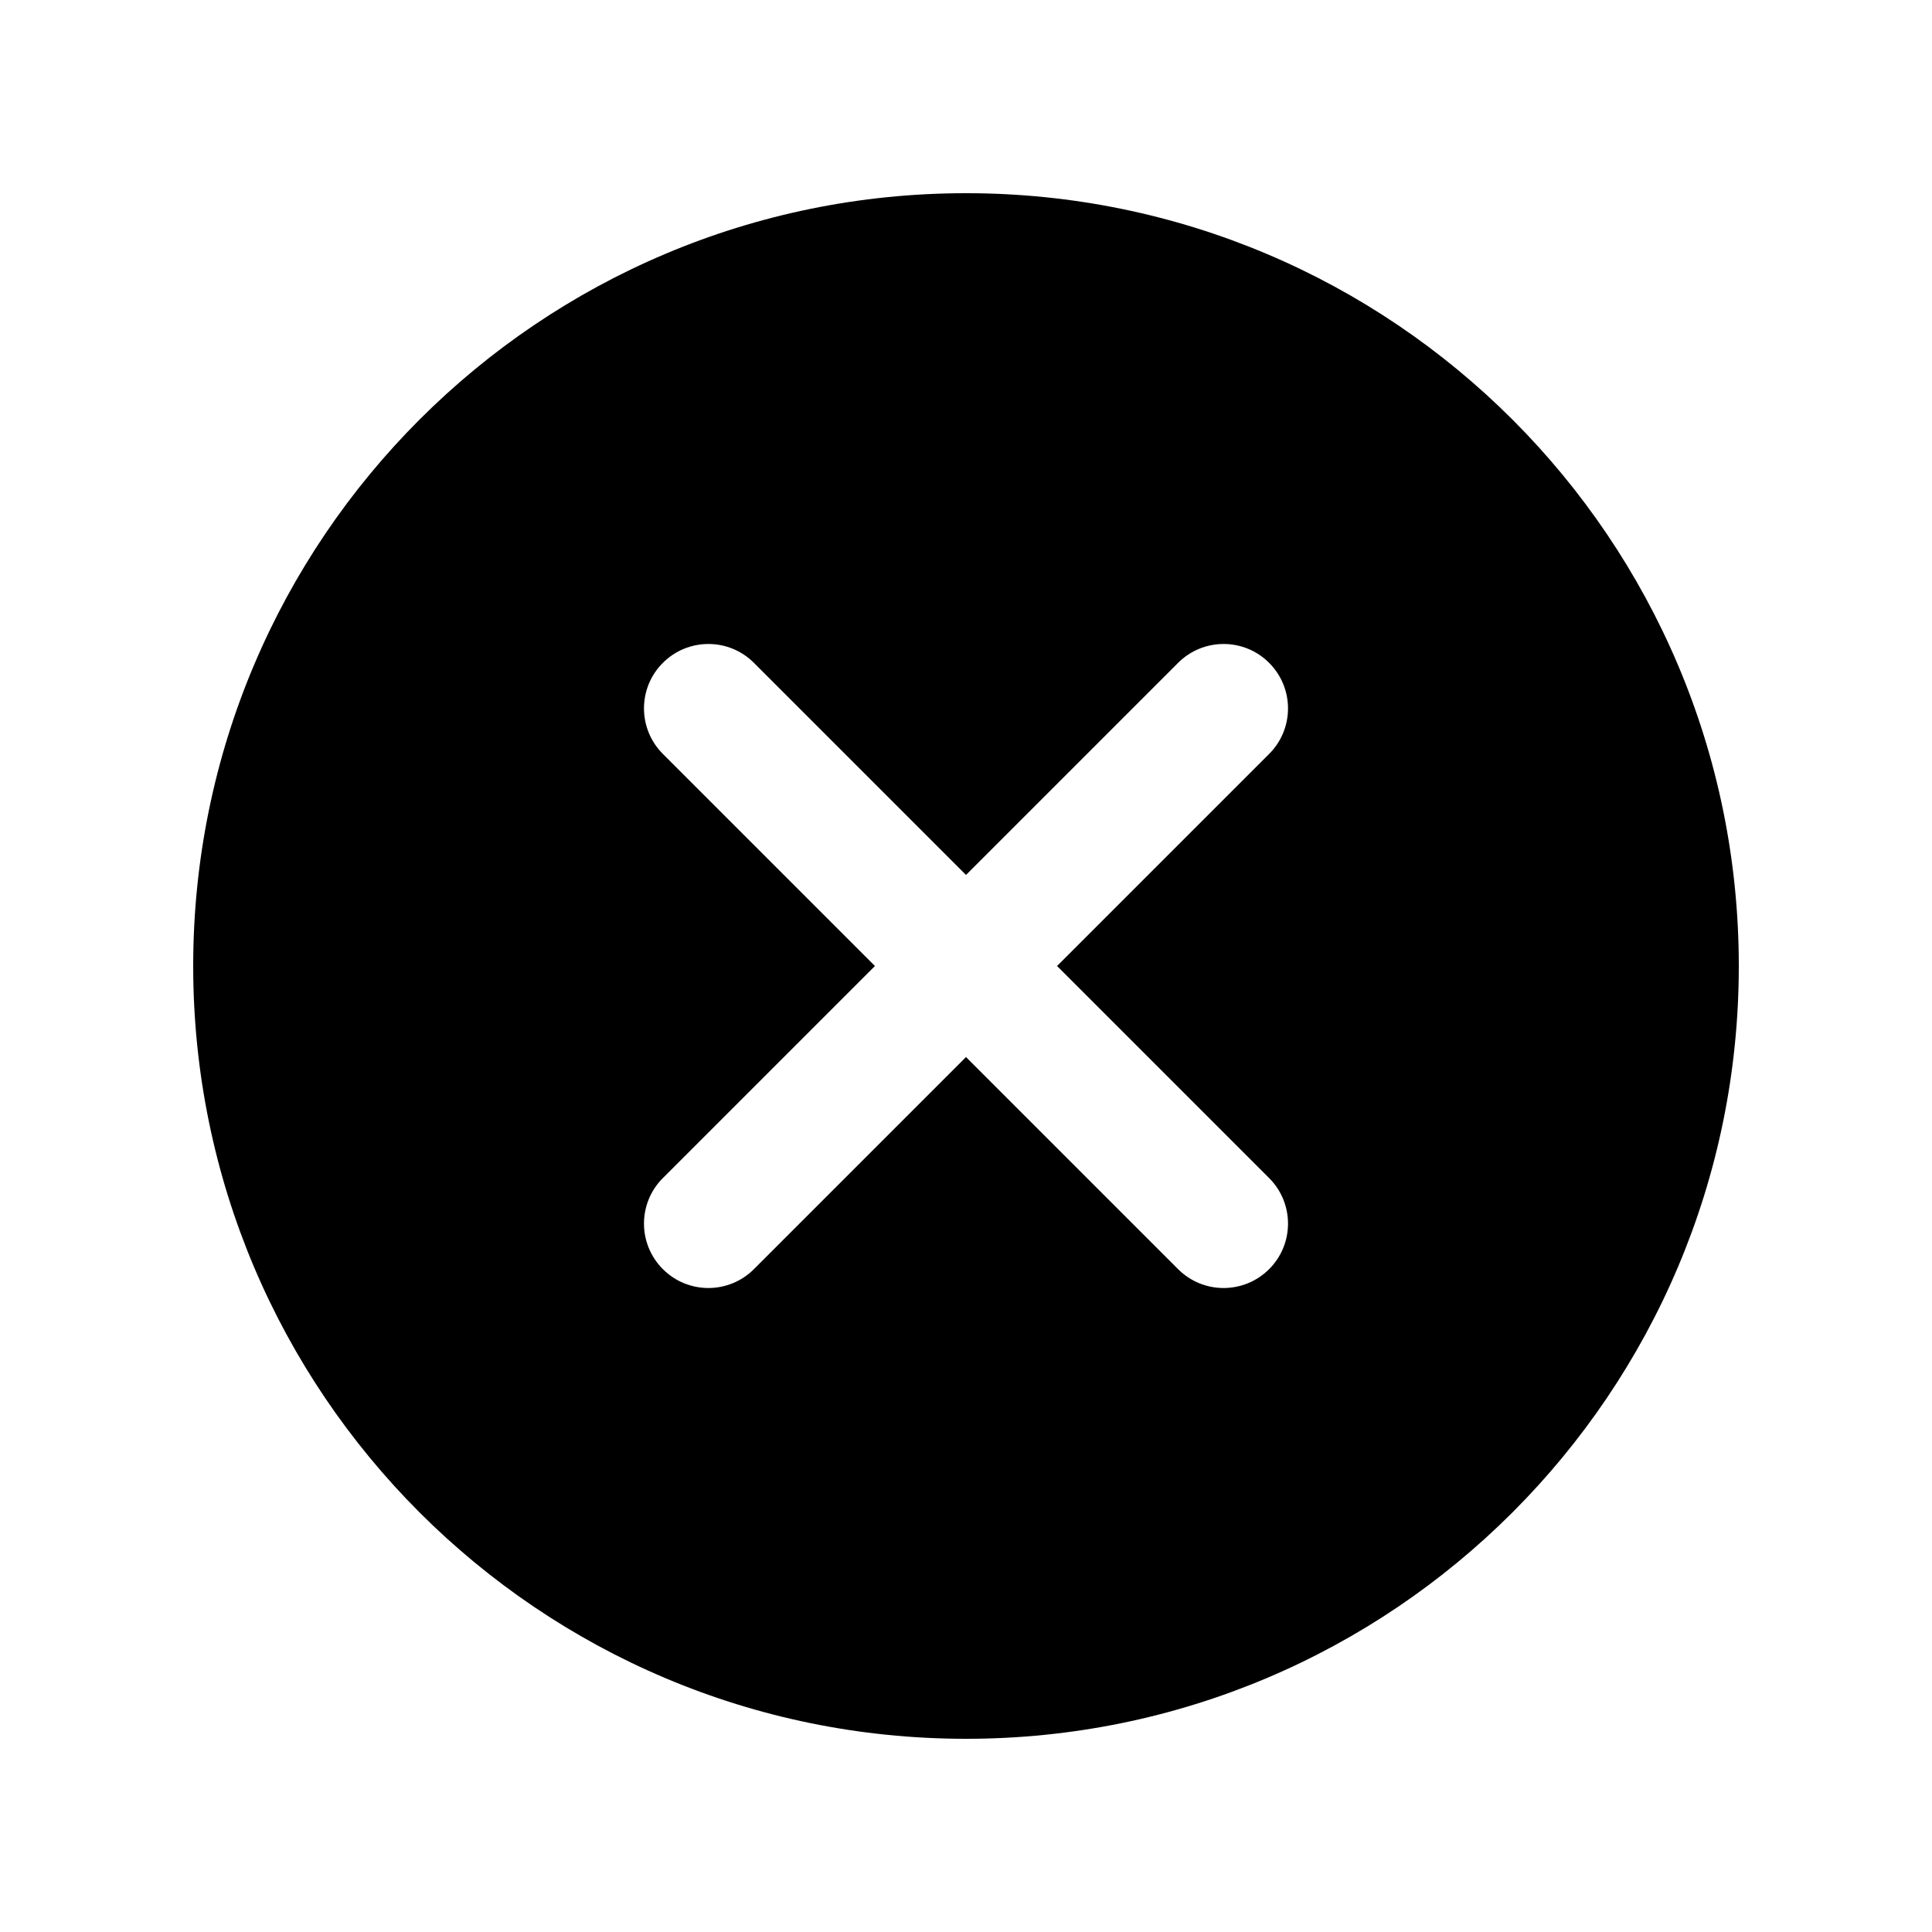
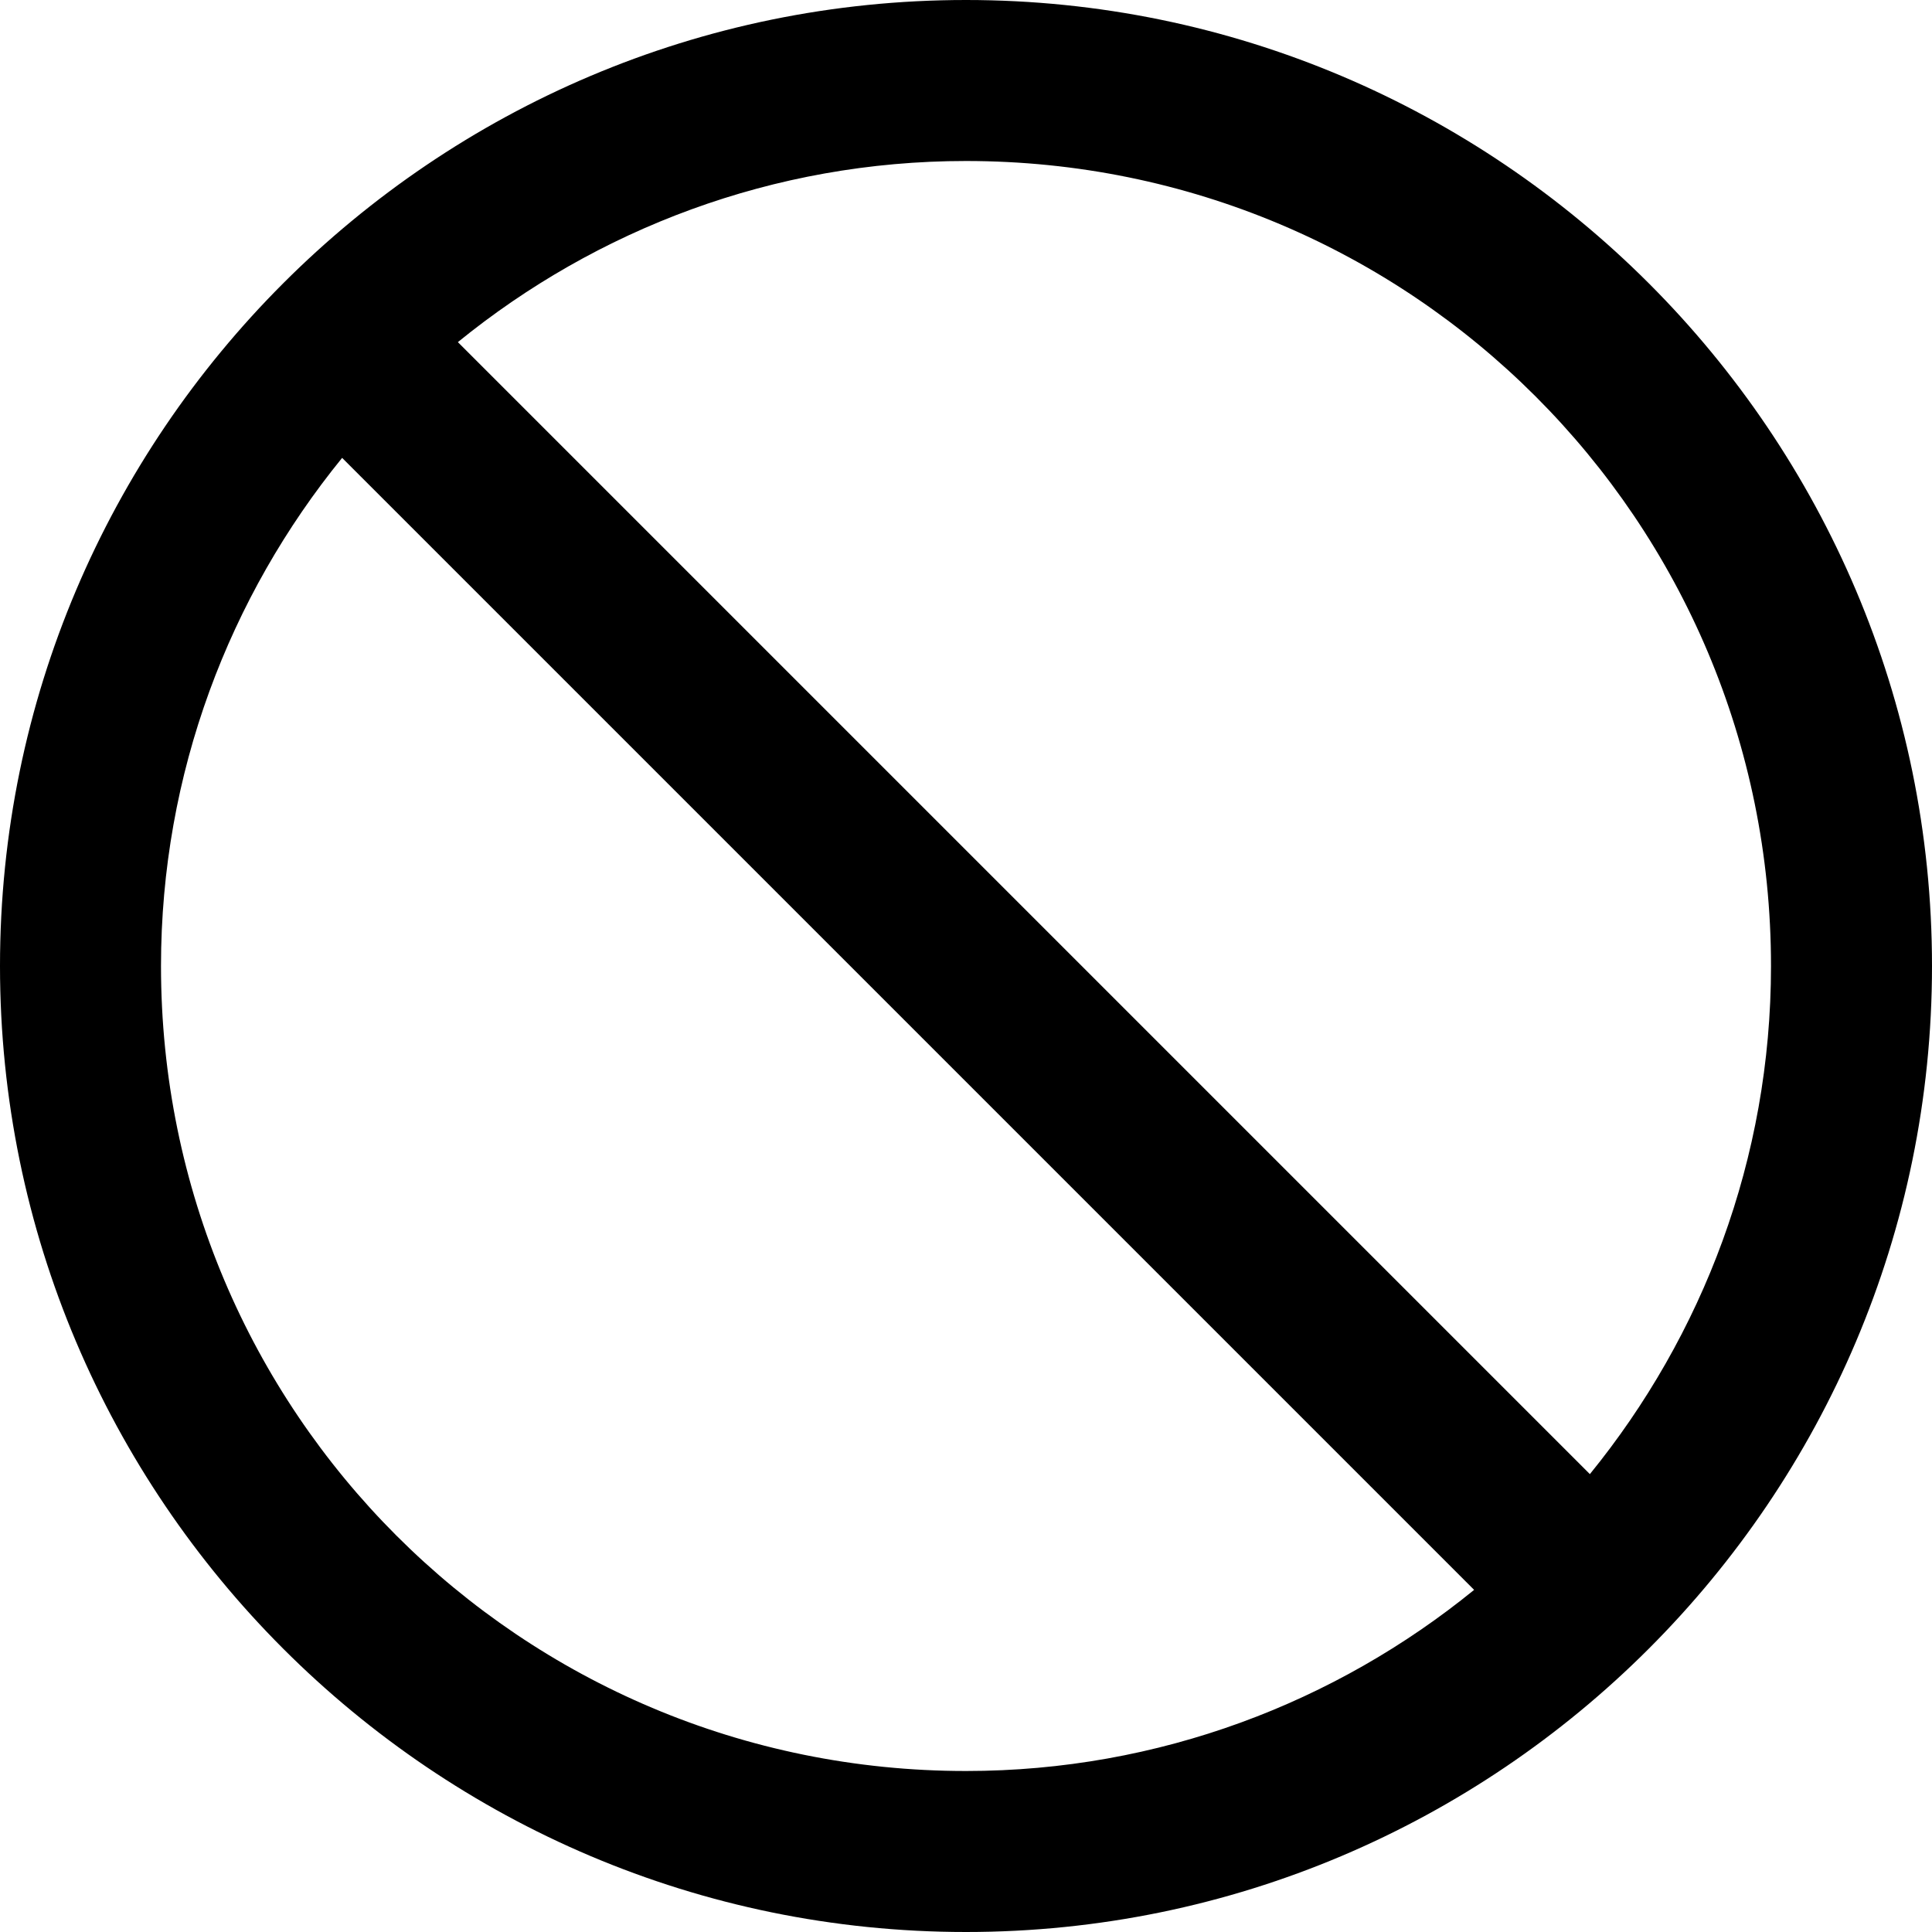
- <svg xmlns="http://www.w3.org/2000/svg" fill="#000000" viewBox="0 0 30 30" width="30px" height="30px">
-   <path d="M15,3C8.373,3,3,8.373,3,15c0,6.627,5.373,12,12,12s12-5.373,12-12C27,8.373,21.627,3,15,3z M16.414,15 c0,0,3.139,3.139,3.293,3.293c0.391,0.391,0.391,1.024,0,1.414c-0.391,0.391-1.024,0.391-1.414,0C18.139,19.554,15,16.414,15,16.414 s-3.139,3.139-3.293,3.293c-0.391,0.391-1.024,0.391-1.414,0c-0.391-0.391-0.391-1.024,0-1.414C10.446,18.139,13.586,15,13.586,15 s-3.139-3.139-3.293-3.293c-0.391-0.391-0.391-1.024,0-1.414c0.391-0.391,1.024-0.391,1.414,0C11.861,10.446,15,13.586,15,13.586 s3.139-3.139,3.293-3.293c0.391-0.391,1.024-0.391,1.414,0c0.391,0.391,0.391,1.024,0,1.414C19.554,11.861,16.414,15,16.414,15z" />
+ <svg xmlns="http://www.w3.org/2000/svg" fill="#000000" viewBox="0 0 24 24" width="24px" height="24px">
+   <path d="M 12 0 C 5.383 0 0 5.383 0 12 C 0 18.617 5.383 24 12 24 C 18.617 24 24 18.617 24 12 C 24 5.383 18.617 0 12 0 Z M 12 2 C 17.535 2 22 6.465 22 12 C 22 14.398 21.148 16.594 19.75 18.312 L 5.688 4.25 C 7.406 2.852 9.602 2 12 2 Z M 4.25 5.688 L 18.312 19.75 C 16.594 21.148 14.398 22 12 22 C 6.465 22 2 17.535 2 12 C 2 9.602 2.852 7.406 4.25 5.688 Z" />
</svg>
